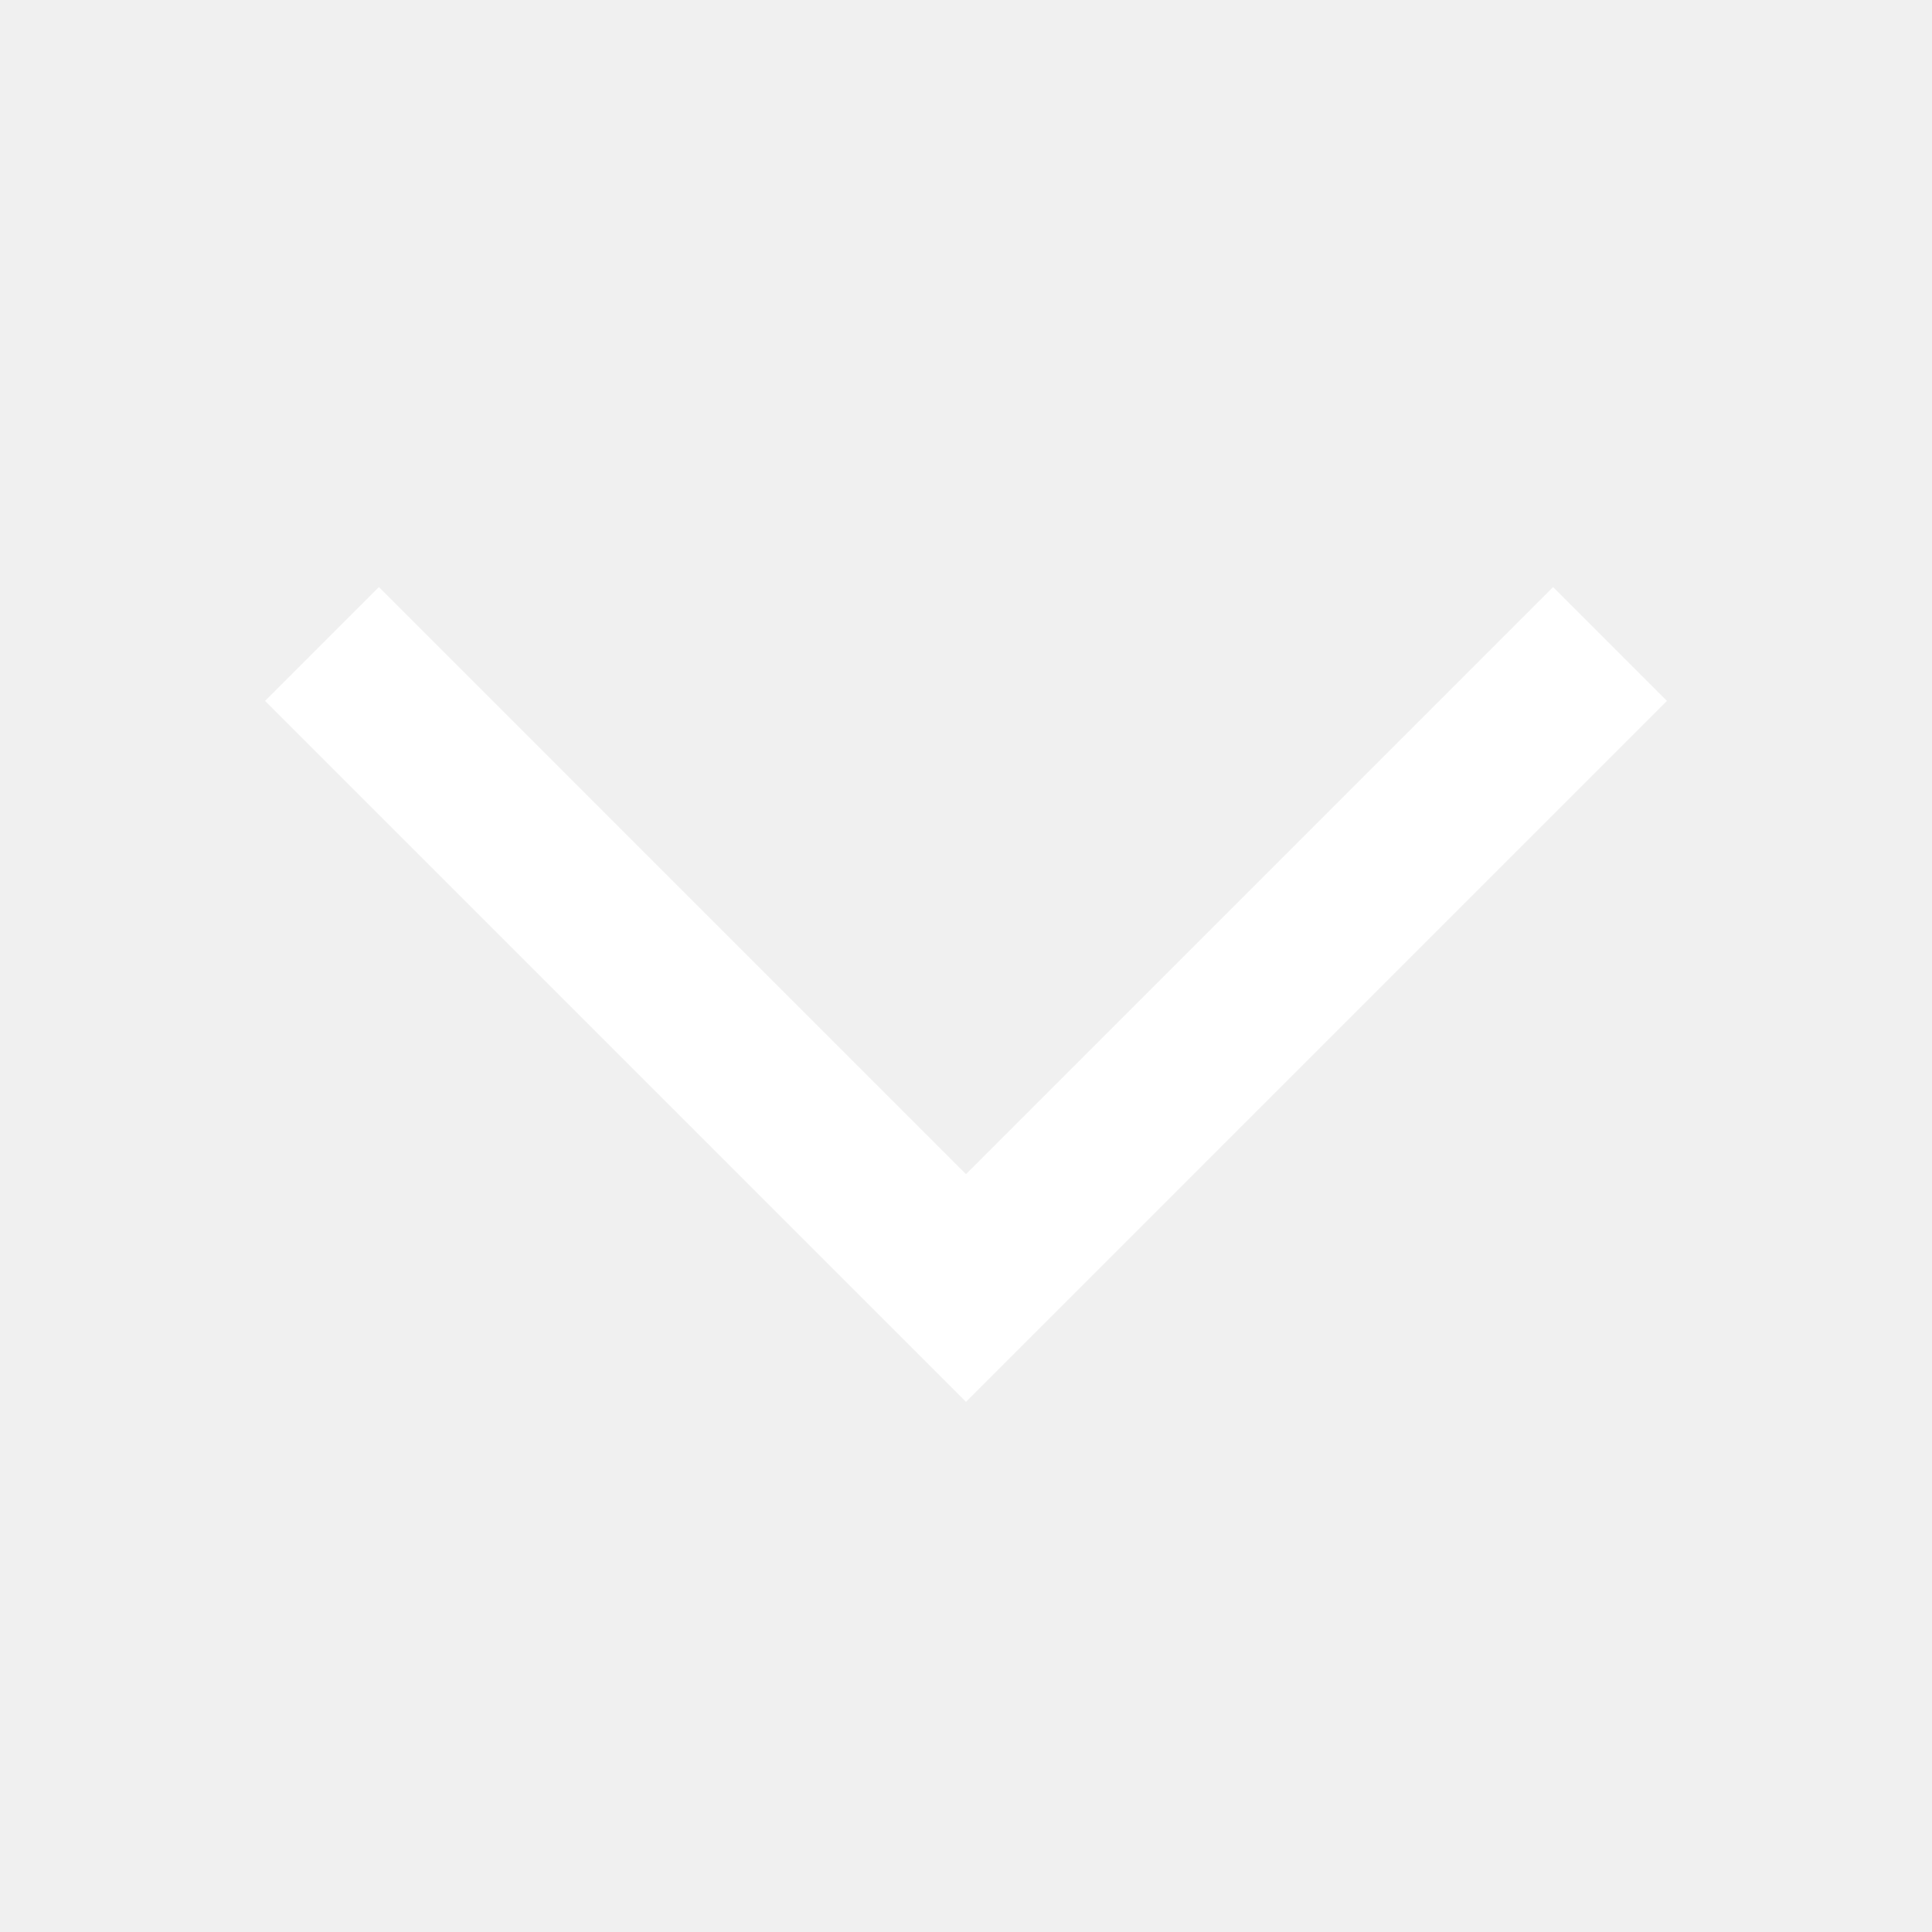
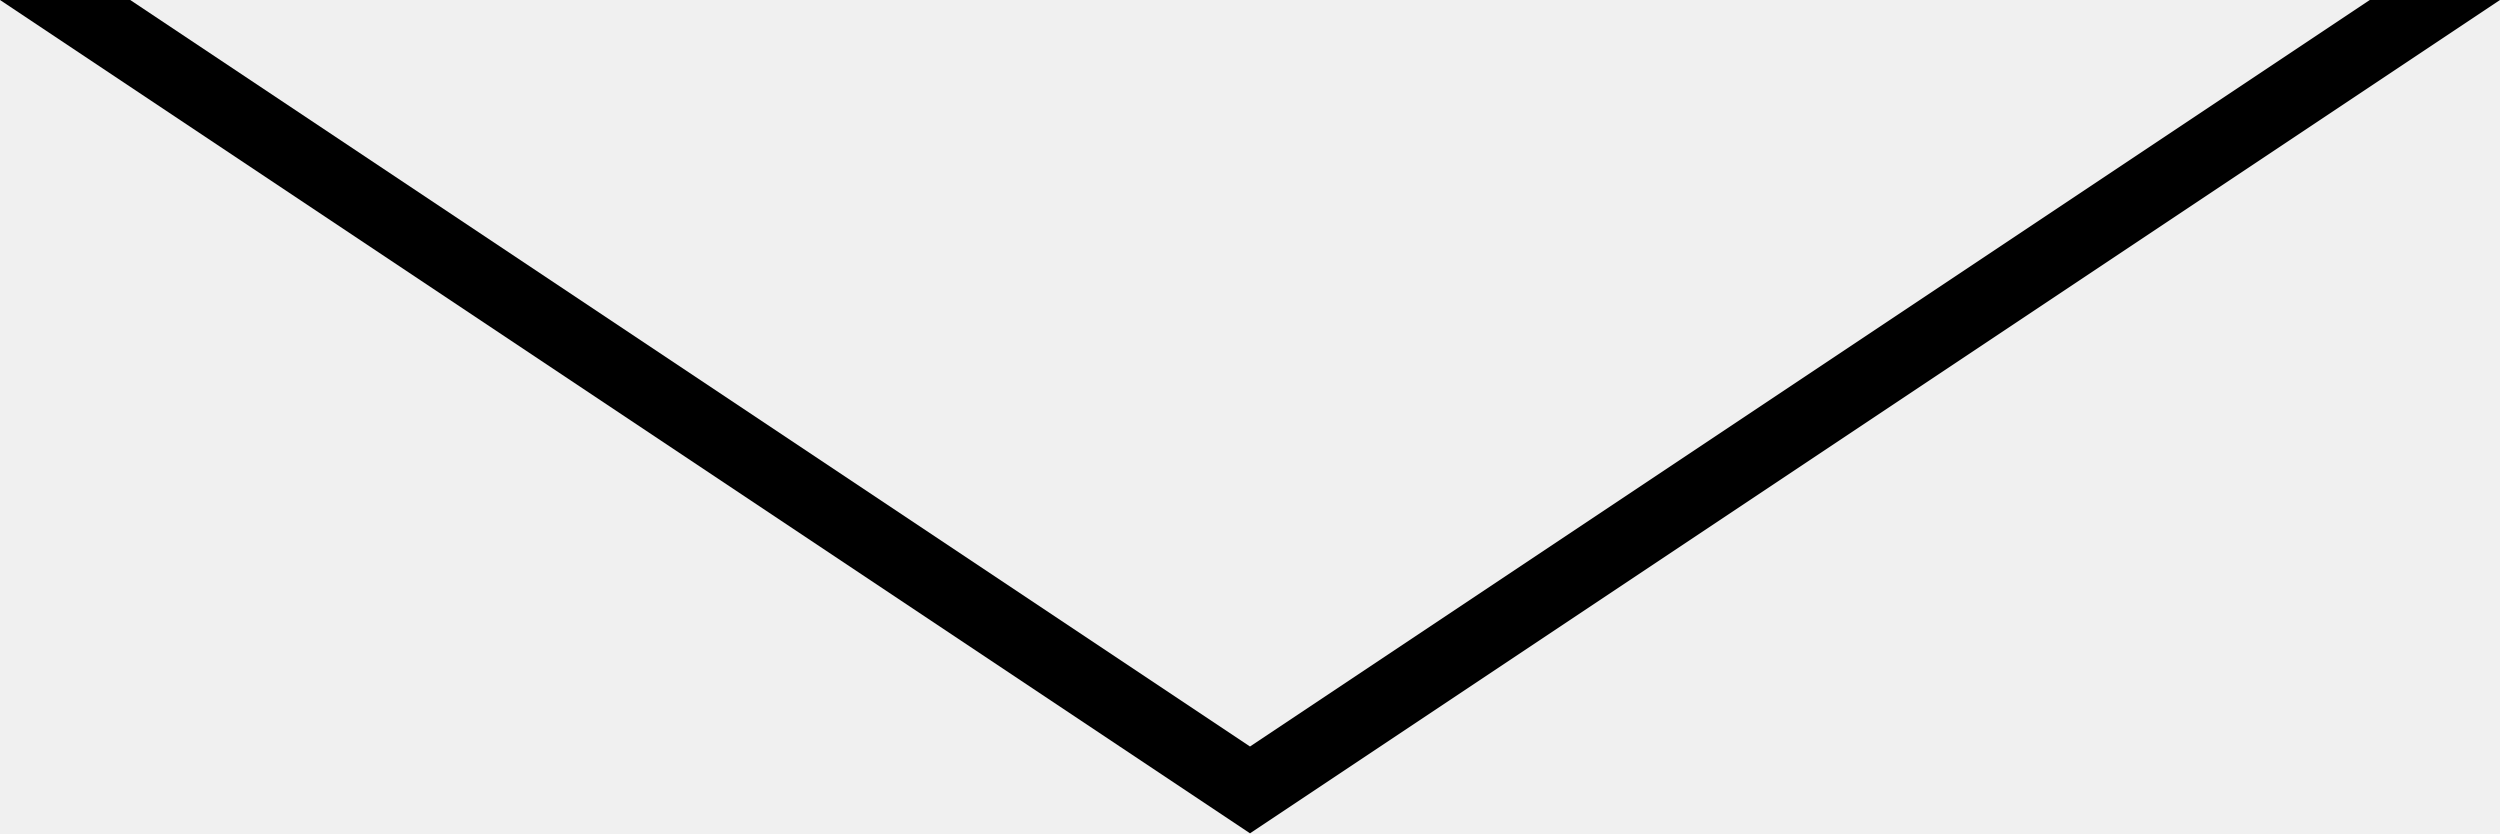
- <svg xmlns="http://www.w3.org/2000/svg" width="104" height="104" viewBox="0 0 104 104" fill="none">
-   <g id="24 / arrows / chevron-bottom">
-     <path id="icon" fill-rule="evenodd" clip-rule="evenodd" d="M83.603 31.602L89.731 37.731L52 75.462L14.269 37.731L20.398 31.602L52 63.205L83.603 31.602Z" fill="white" />
-   </g>
+ <svg xmlns="http://www.w3.org/2000/svg" width="48" height="16" viewBox="0 0 48 16">
+   <path fill-rule="evenodd" clip-rule="evenodd" d="M45.5 1.78185e-07L24 14.333L2.5 3.24293e-06L-2.36922e-06 3.42112e-06L24 16L48 0L45.5 1.78185e-07Z" />
</svg>
